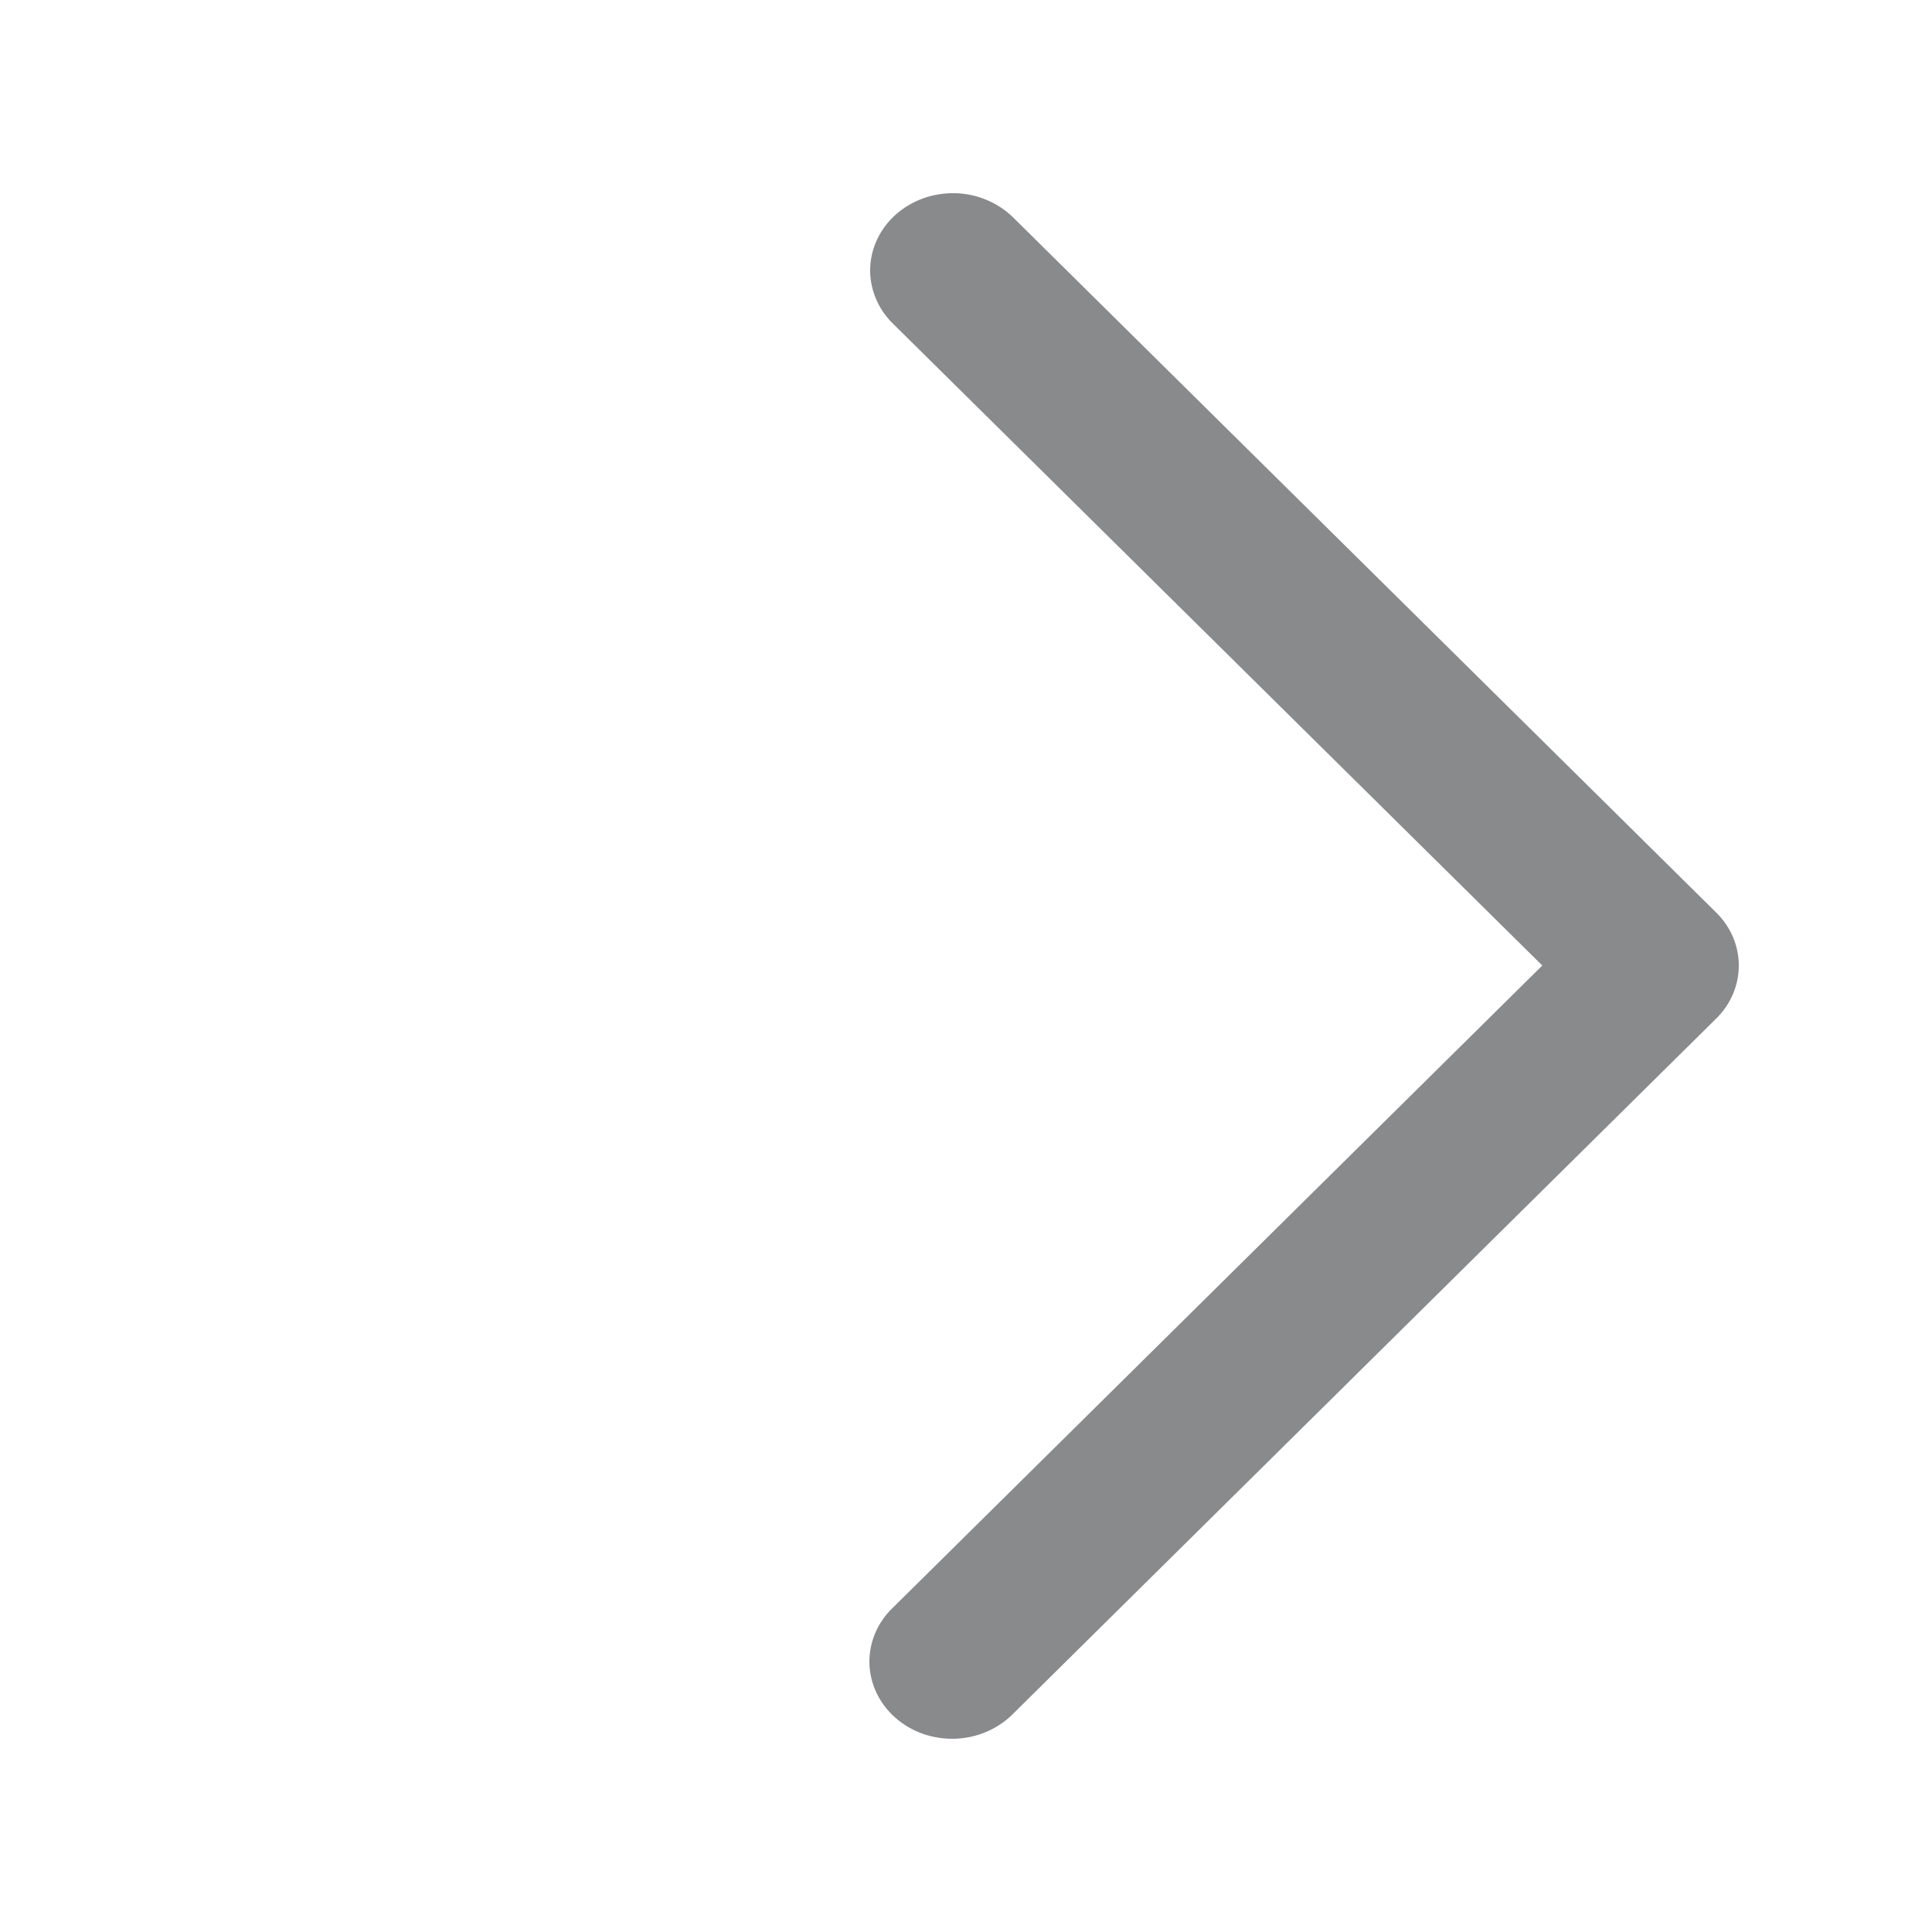
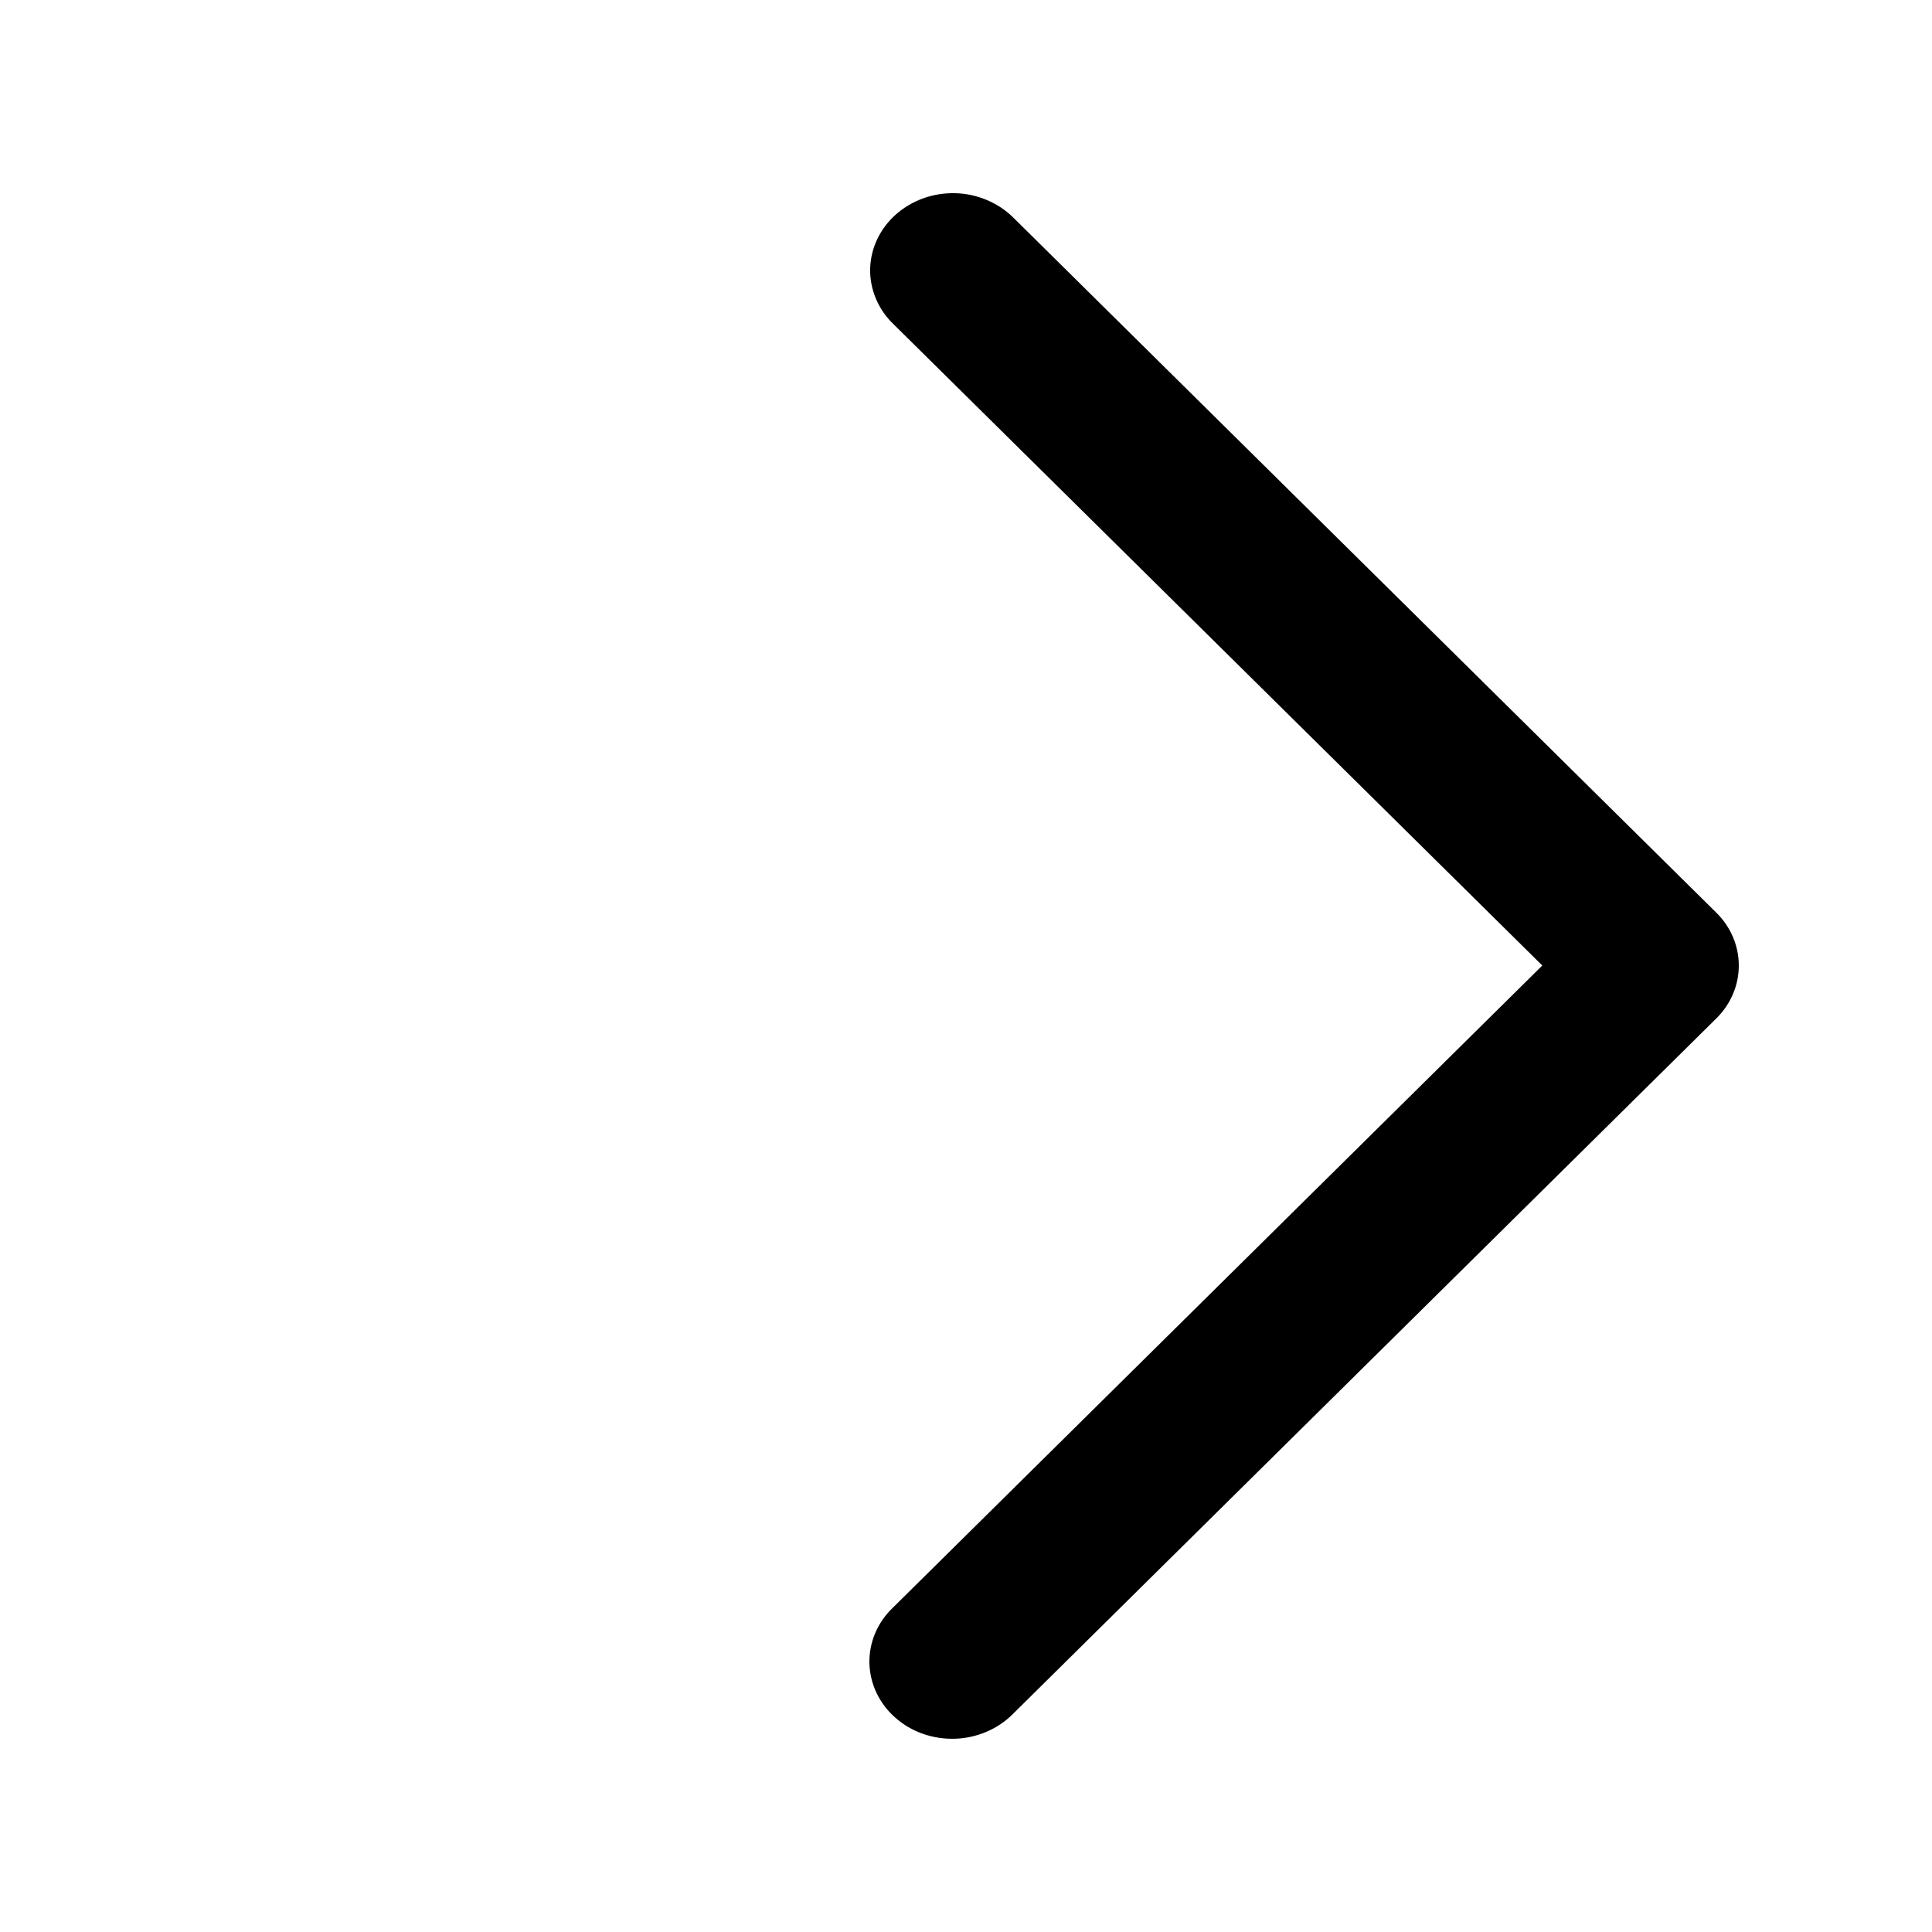
<svg xmlns="http://www.w3.org/2000/svg" width="28" height="28" viewBox="0 0 28 28" fill="none">
-   <path d="M12.939 4.688C12.83 4.582 12.746 4.456 12.69 4.318C12.634 4.181 12.607 4.035 12.611 3.888C12.616 3.741 12.651 3.596 12.716 3.462C12.78 3.328 12.872 3.207 12.986 3.106C13.101 3.005 13.236 2.926 13.383 2.873C13.53 2.821 13.687 2.796 13.844 2.8C14.002 2.804 14.156 2.837 14.3 2.898C14.444 2.958 14.574 3.044 14.682 3.15L24.872 13.225C25.083 13.432 25.2 13.707 25.2 13.993C25.2 14.28 25.083 14.555 24.872 14.762L14.682 24.838C14.574 24.947 14.445 25.035 14.3 25.097C14.156 25.159 14 25.194 13.841 25.199C13.683 25.204 13.524 25.18 13.376 25.128C13.227 25.076 13.091 24.996 12.976 24.894C12.86 24.793 12.768 24.67 12.703 24.535C12.639 24.399 12.604 24.253 12.6 24.105C12.597 23.957 12.625 23.809 12.683 23.671C12.741 23.533 12.828 23.407 12.939 23.301L22.352 13.993L12.939 4.688Z" fill="#888A8C" />
+   <path d="M12.939 4.688C12.83 4.582 12.746 4.456 12.69 4.318C12.634 4.181 12.607 4.035 12.611 3.888C12.616 3.741 12.651 3.596 12.716 3.462C12.78 3.328 12.872 3.207 12.986 3.106C13.101 3.005 13.236 2.926 13.383 2.873C13.53 2.821 13.687 2.796 13.844 2.8C14.002 2.804 14.156 2.837 14.3 2.898C14.444 2.958 14.574 3.044 14.682 3.15L24.872 13.225C25.083 13.432 25.2 13.707 25.2 13.993C25.2 14.28 25.083 14.555 24.872 14.762L14.682 24.838C14.574 24.947 14.445 25.035 14.3 25.097C14.156 25.159 14 25.194 13.841 25.199C13.683 25.204 13.524 25.18 13.376 25.128C13.227 25.076 13.091 24.996 12.976 24.894C12.86 24.793 12.768 24.67 12.703 24.535C12.639 24.399 12.604 24.253 12.6 24.105C12.597 23.957 12.625 23.809 12.683 23.671C12.741 23.533 12.828 23.407 12.939 23.301L22.352 13.993L12.939 4.688Z" fill="currentColor" />
</svg>
